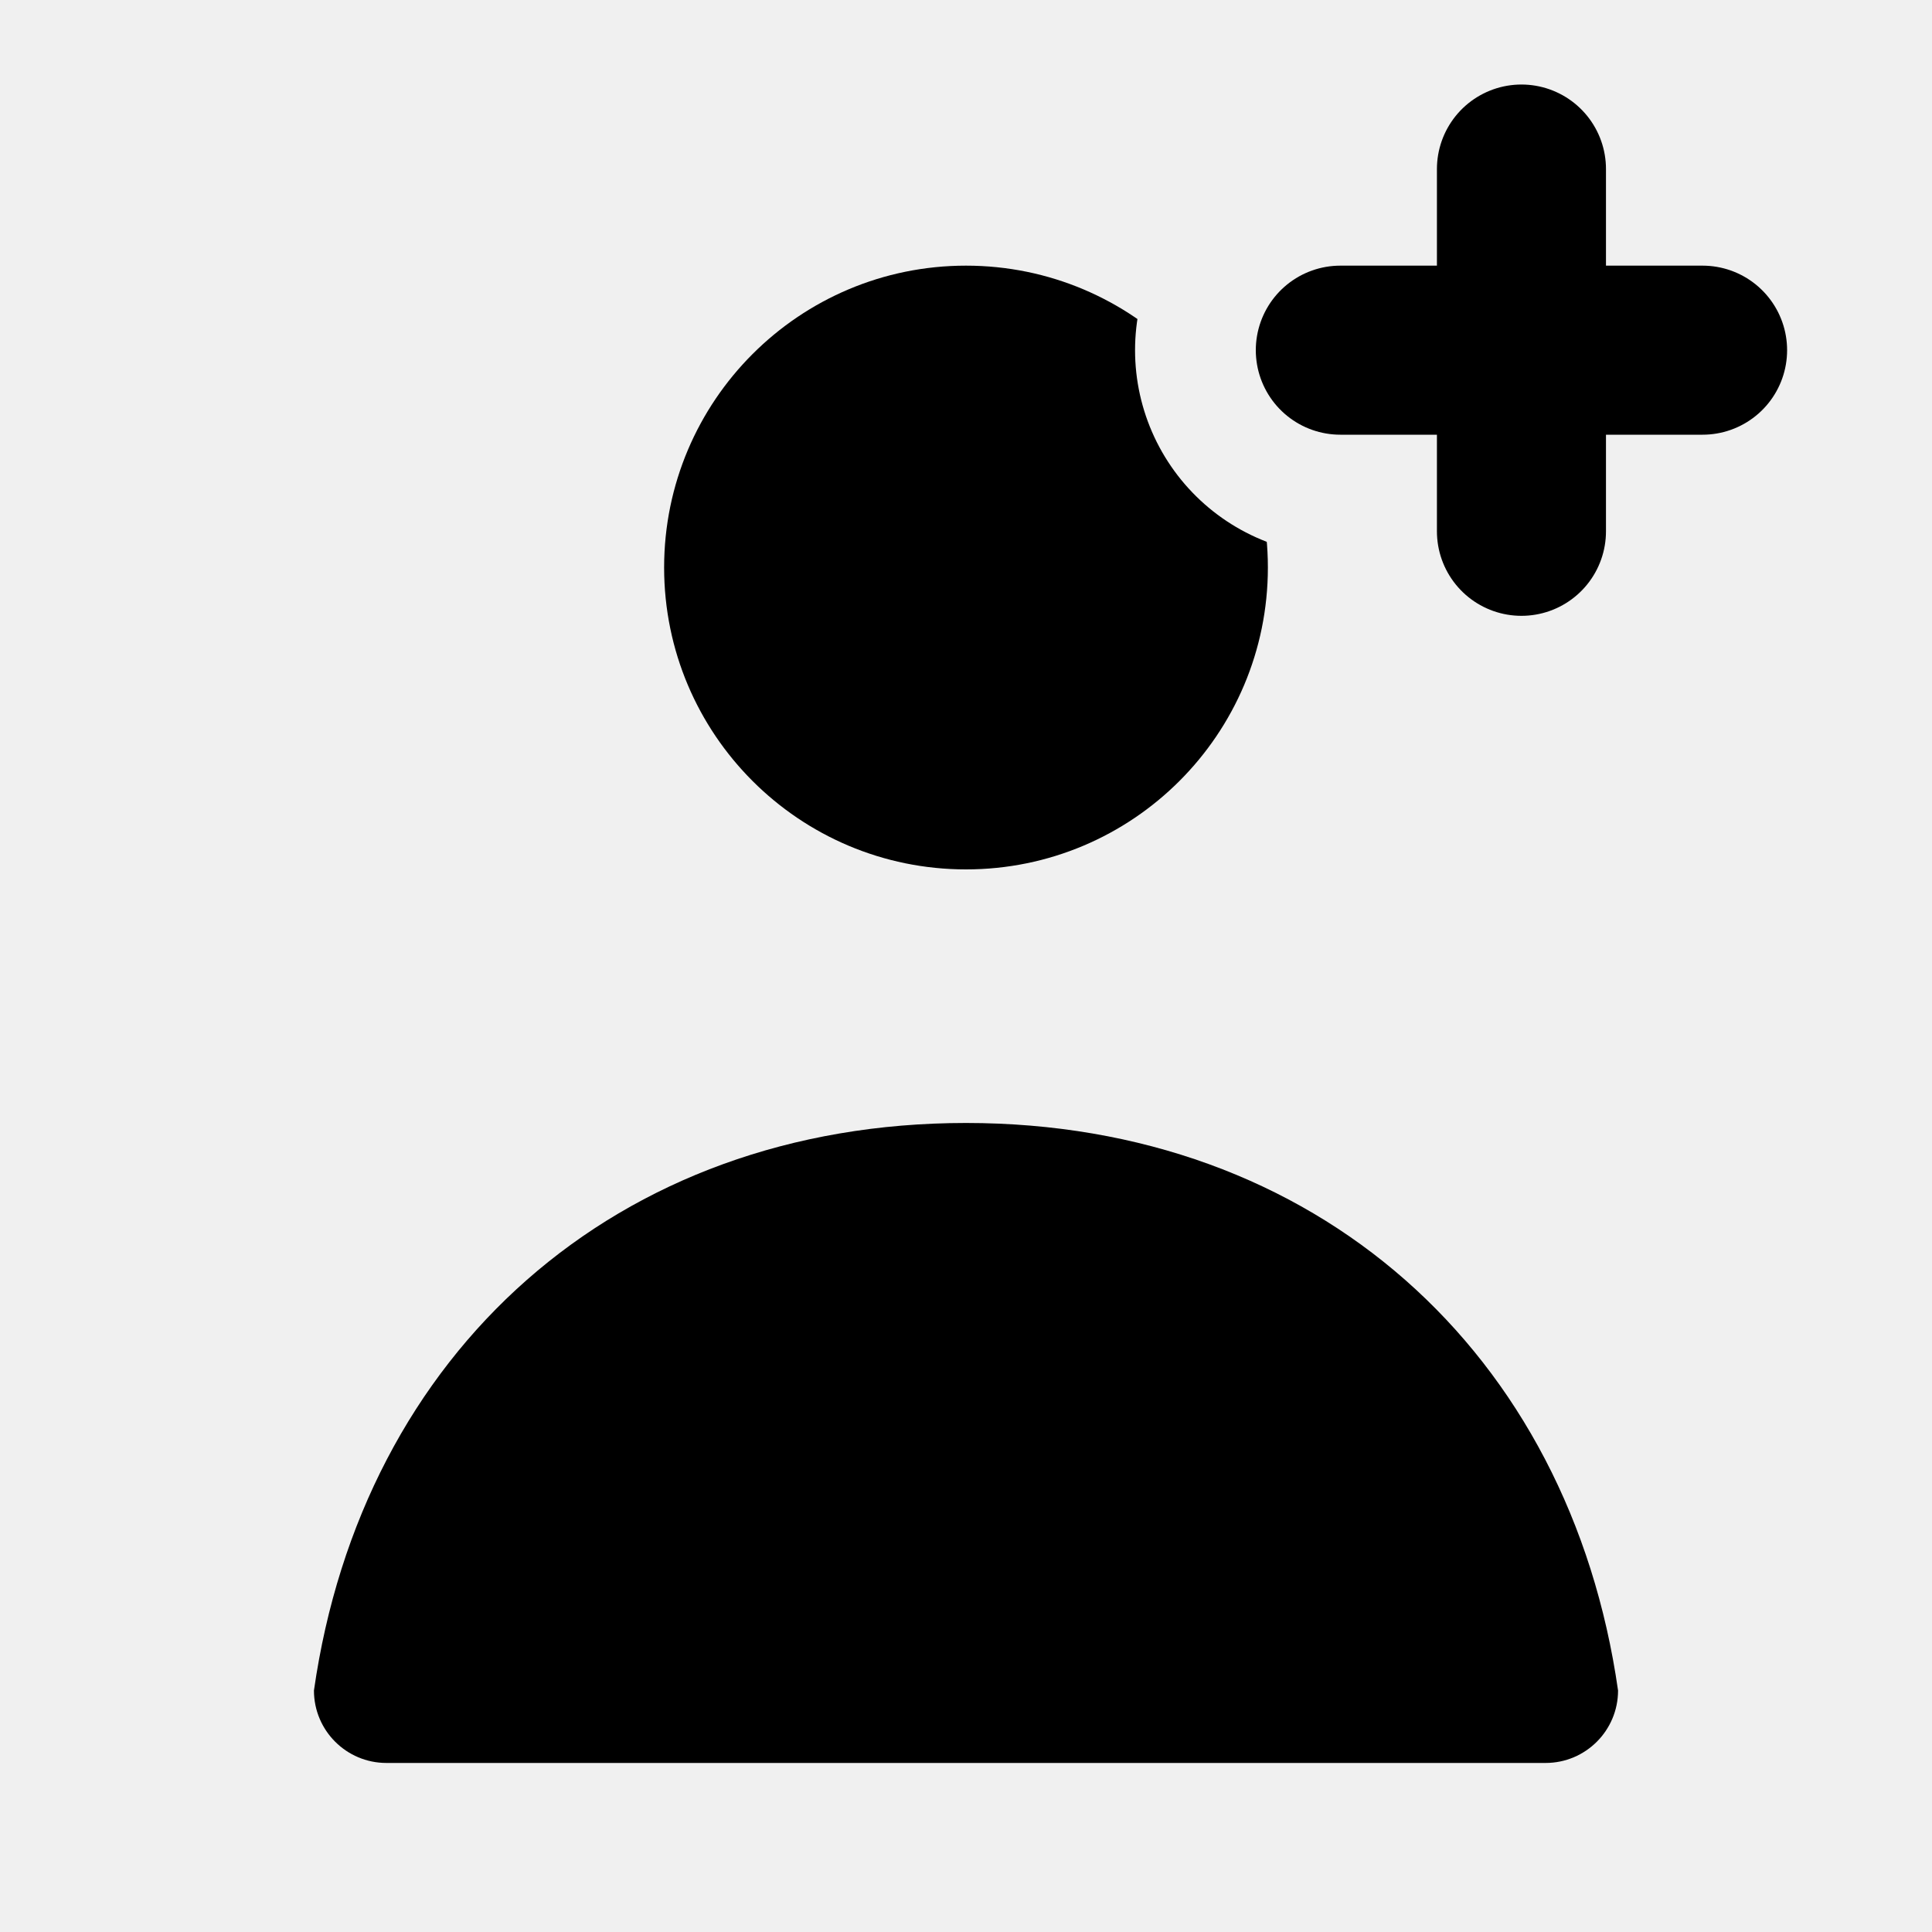
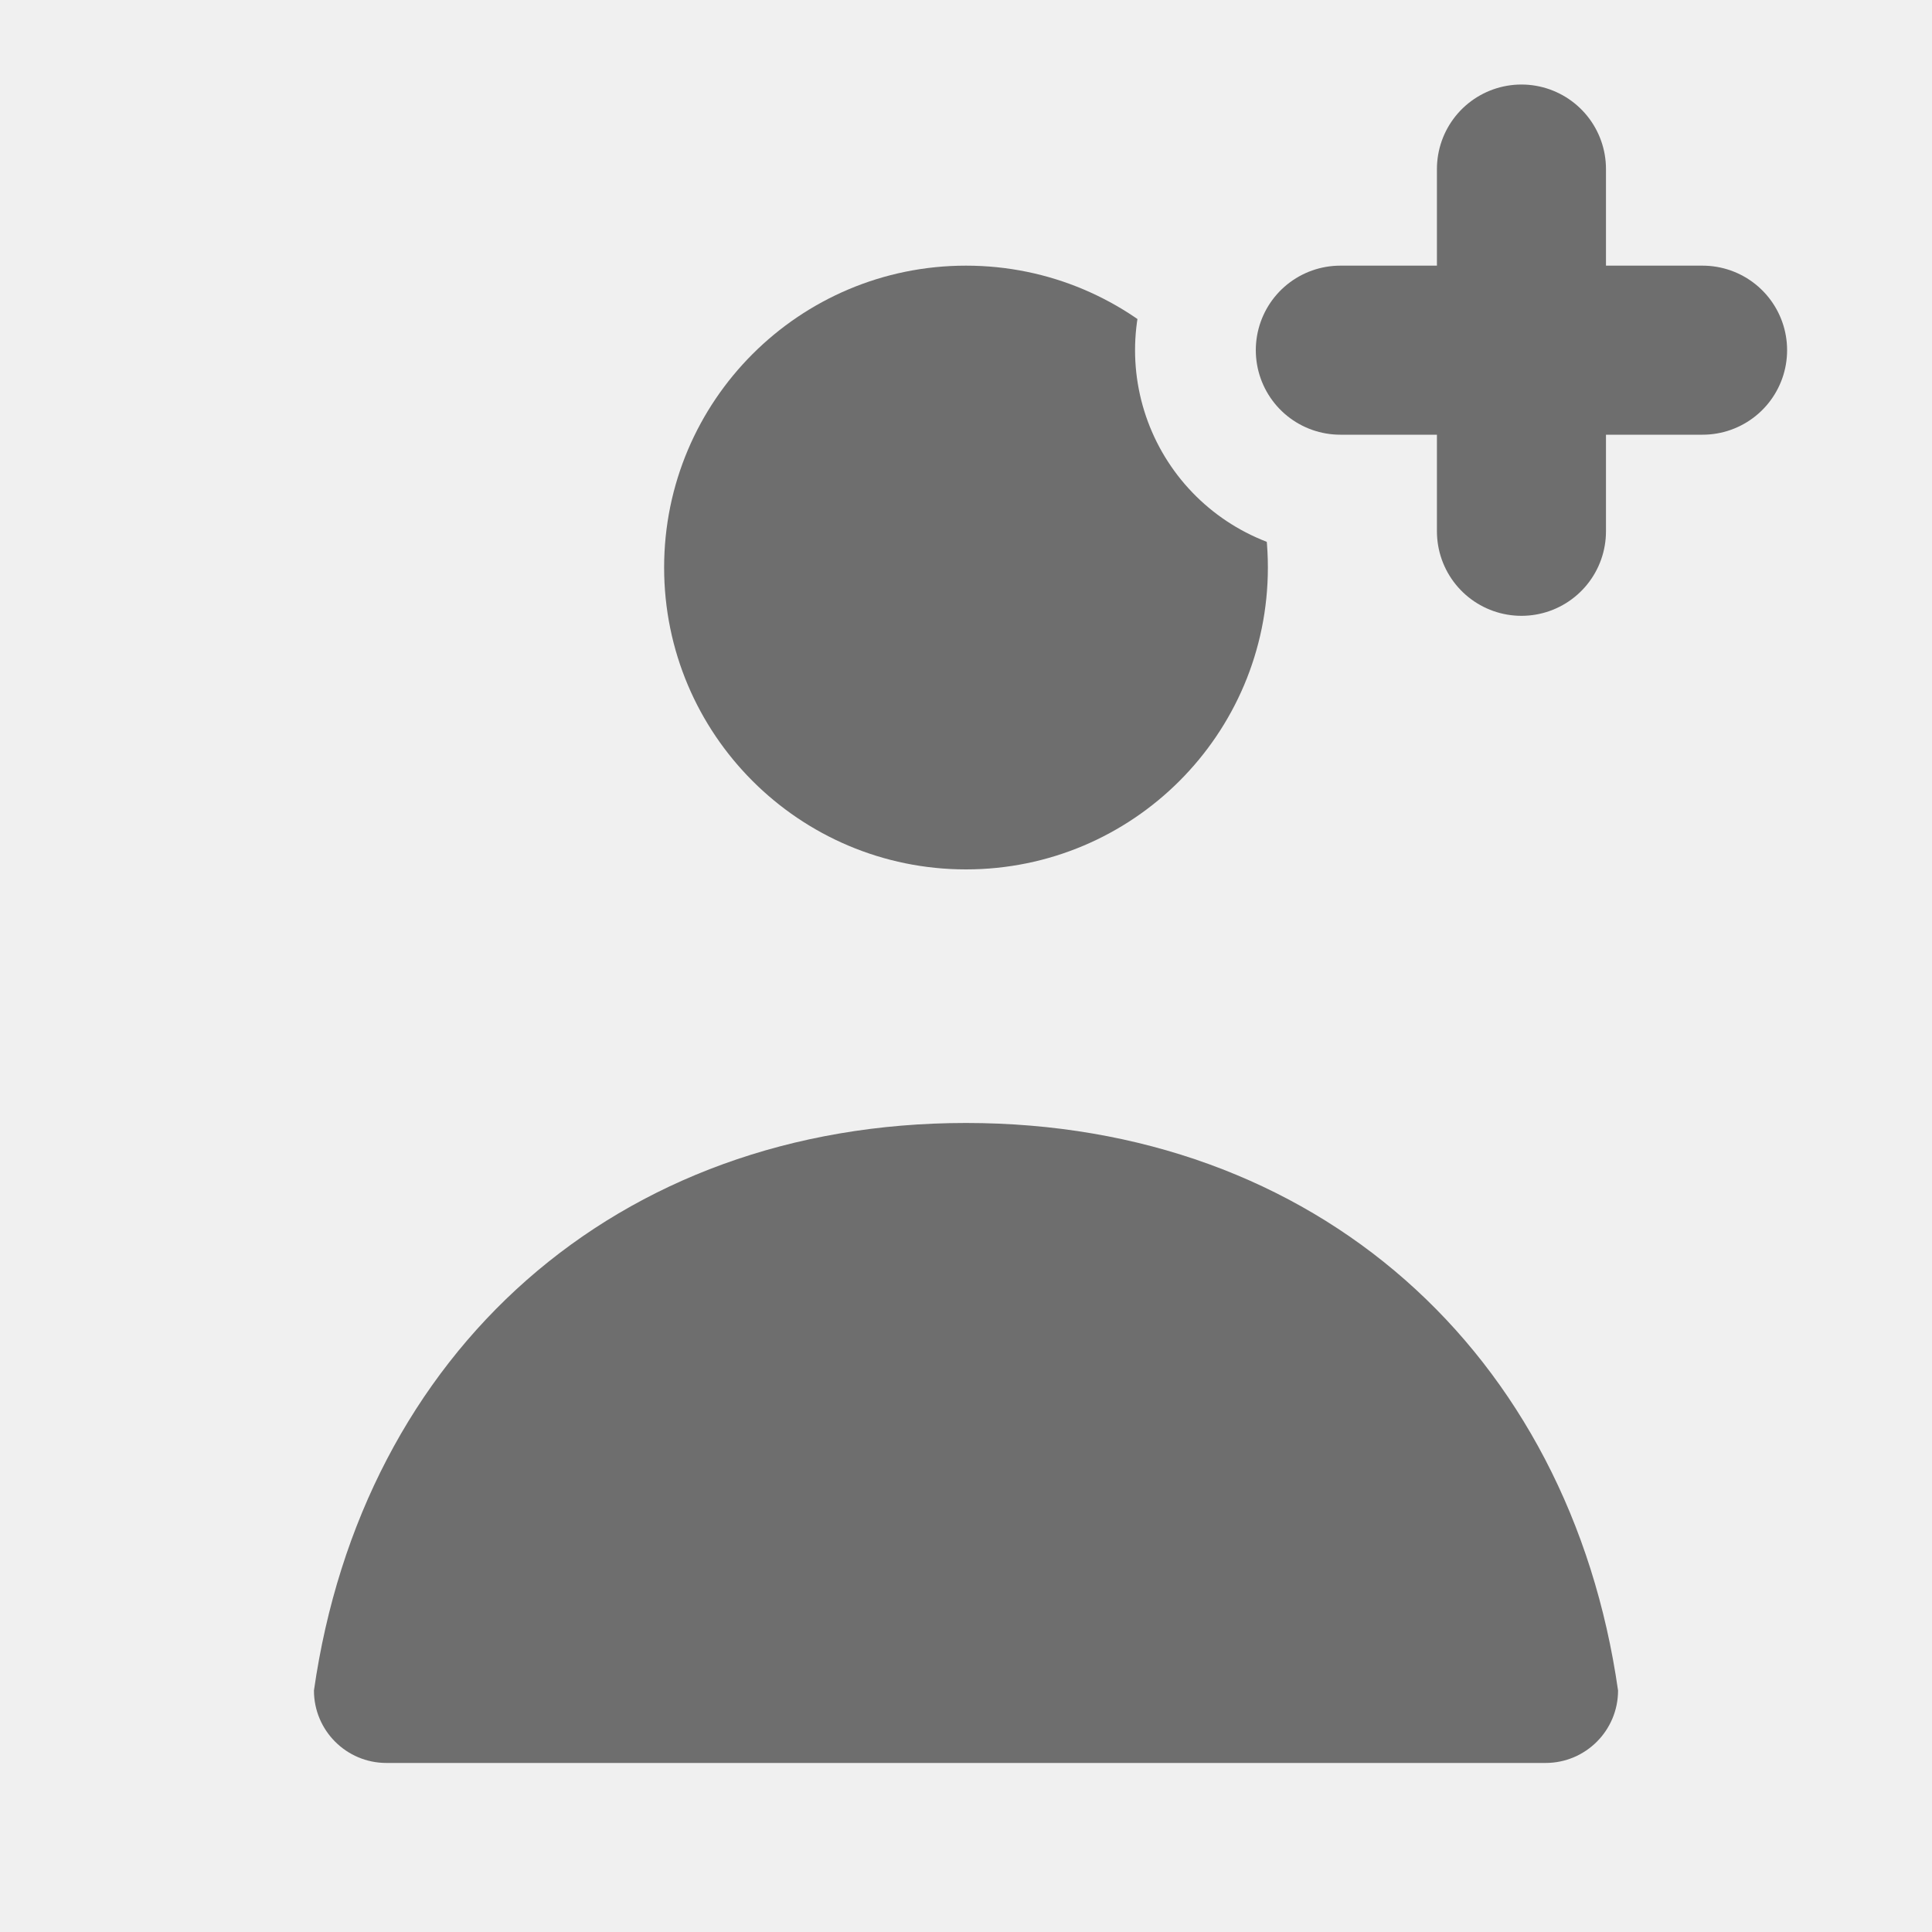
<svg xmlns="http://www.w3.org/2000/svg" width="16" height="16" viewBox="0 0 16 16" fill="none">
  <mask id="cut" maskUnits="userSpaceOnUse" x="0" y="0" width="16" height="16">
    <rect width="16" height="16" fill="#fff" />
    <path d="M12.6 1.4v3M11.1 2.9h3" stroke="#000" stroke-width="3.4" stroke-linecap="round" />
  </mask>
  <g mask="url(#cut)">
-     <circle cx="8" cy="4.7" r="2.5" fill="currentColor" />
-     <path fill="currentColor" d="M8 9.3c-2.9 0-5 1.9-5.4 4.7a.6.6 0 0 0 .6.6h9.6a.6.6 0 0 0 .6-.6C13 11.2 10.9 9.3 8 9.3z" />
+     <circle cx="8" cy="4.7" r="2.5" fill="#6e6e6e" />
+     <path fill="#6e6e6e" d="M8 9.3c-2.9 0-5 1.9-5.4 4.7a.6.6 0 0 0 .6.6h9.6a.6.6 0 0 0 .6-.6C13 11.2 10.9 9.3 8 9.3z" />
  </g>
-   <path d="M12.6 1.4v3M11.1 2.9h3" stroke="currentColor" stroke-width="1.4" stroke-linecap="round" fill="none" />
+   <path d="M12.6 1.4v3M11.1 2.9h3" stroke="#6e6e6e" stroke-width="1.4" stroke-linecap="round" fill="none" />
</svg>
